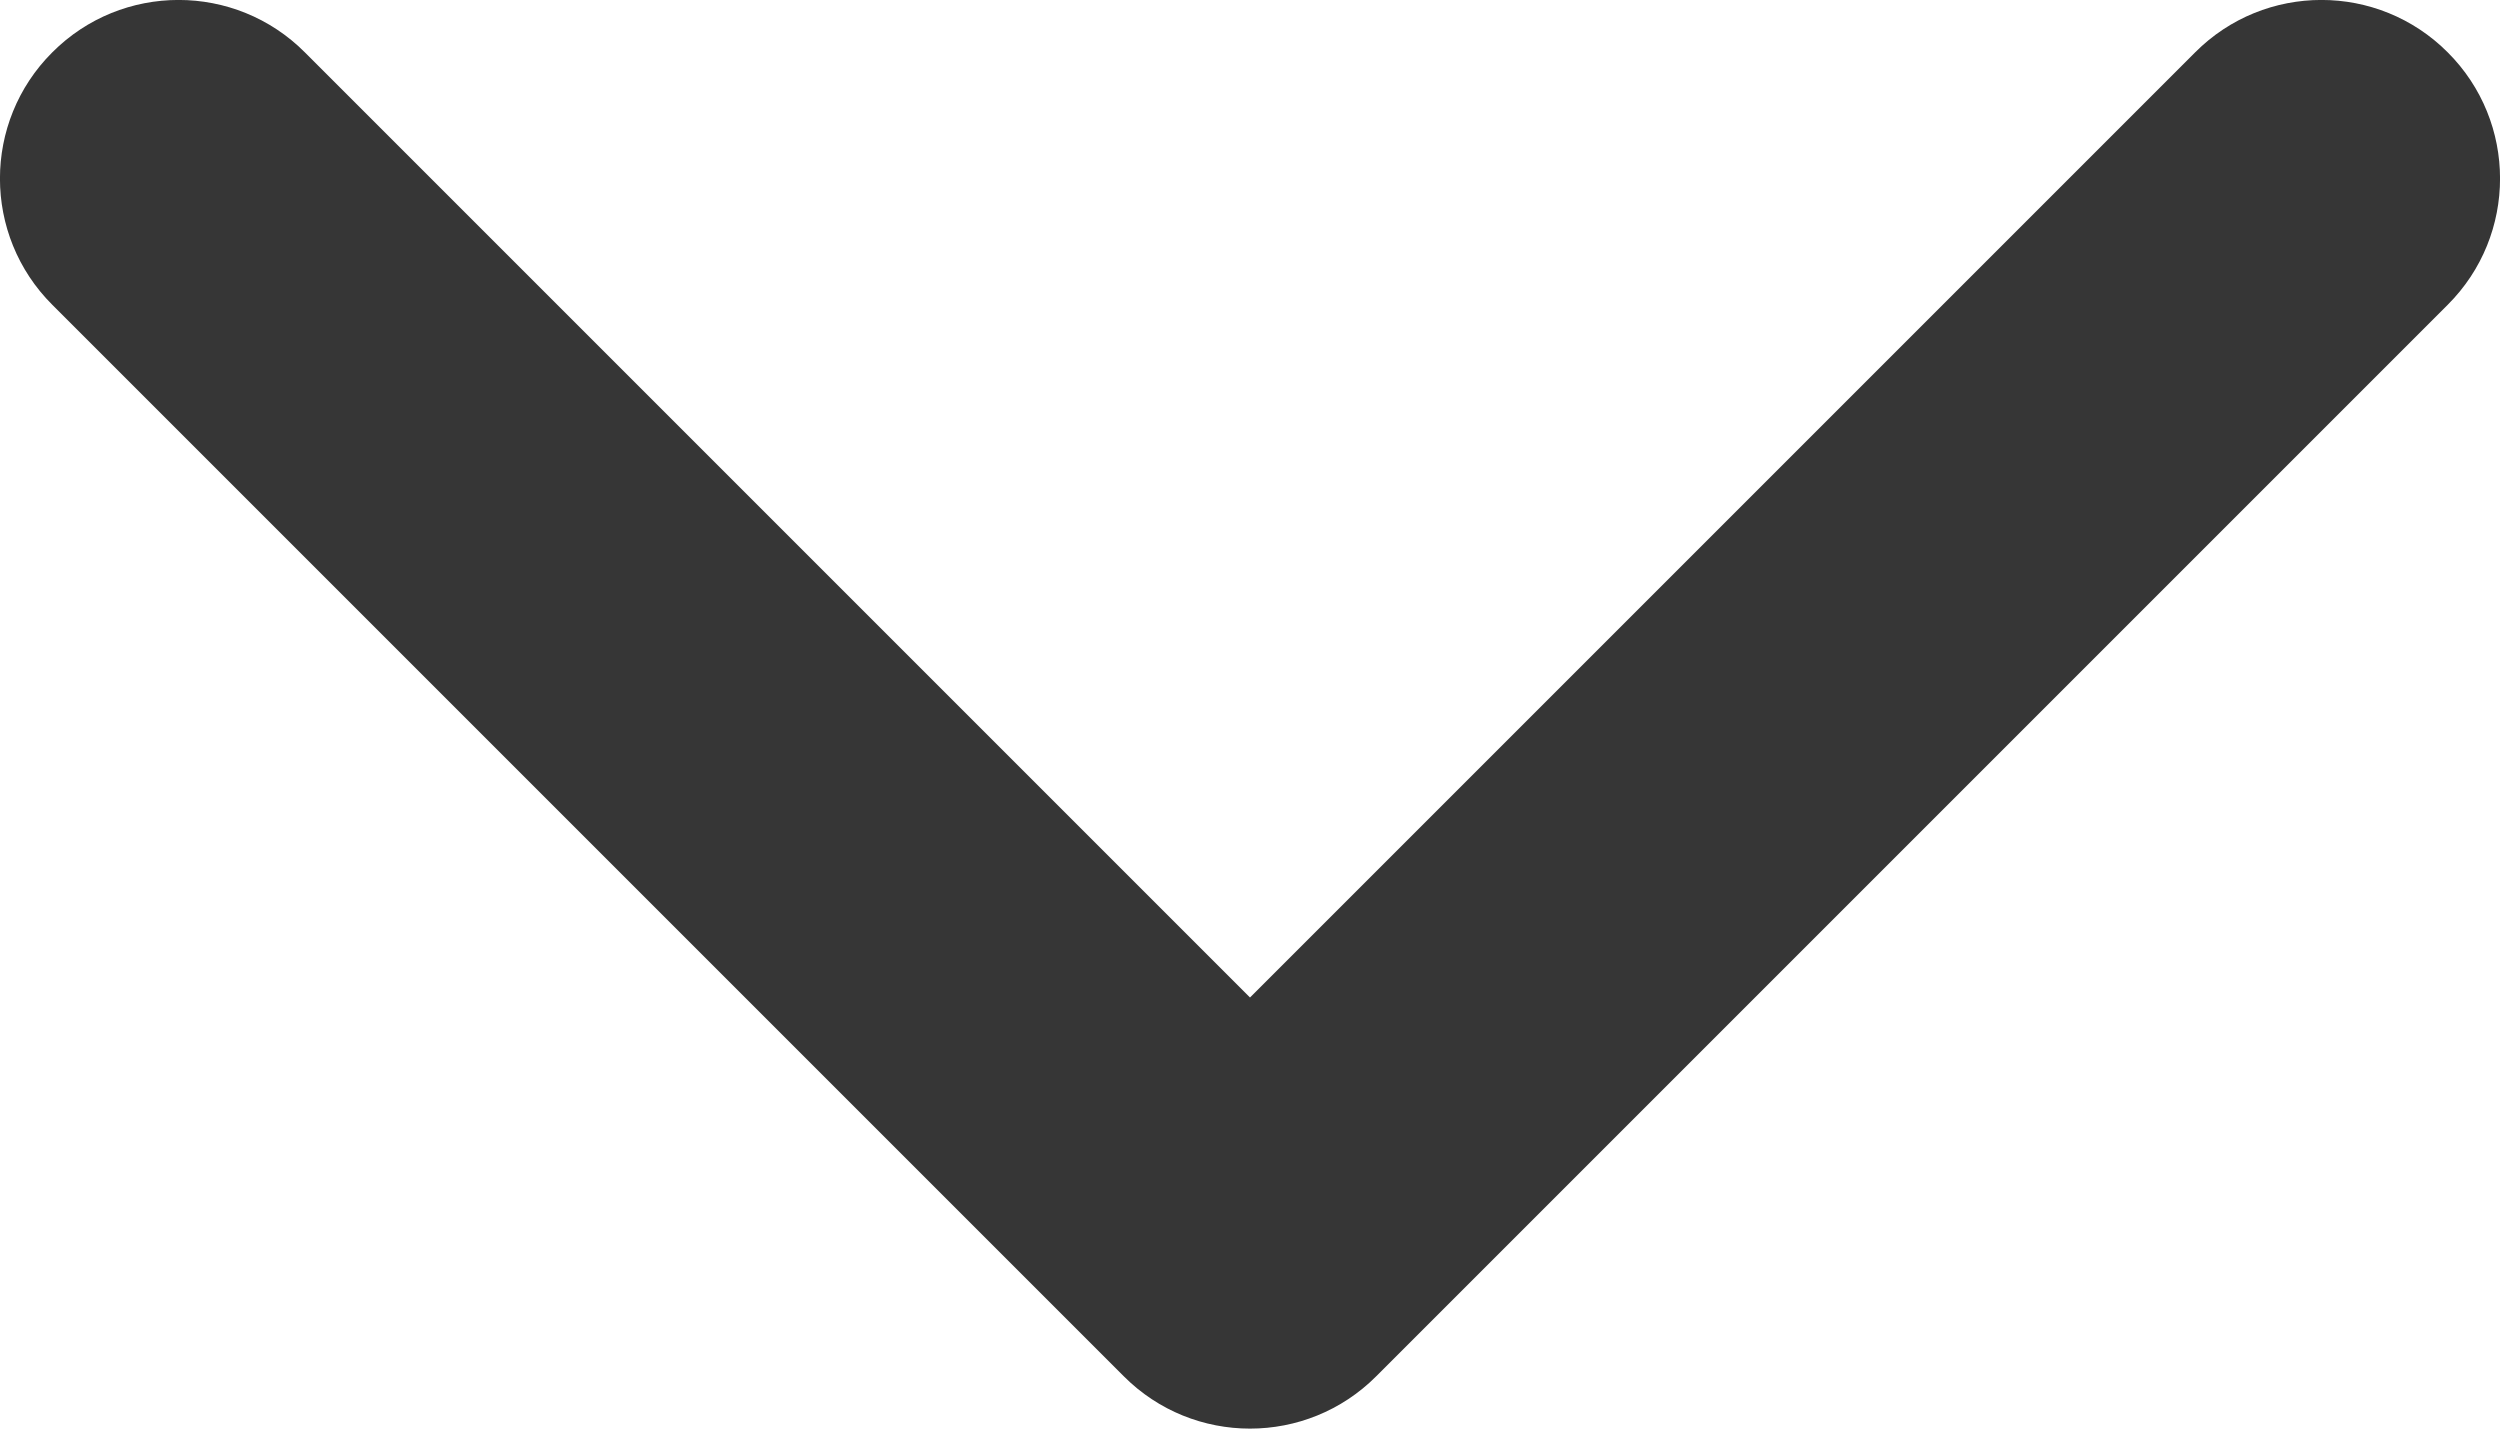
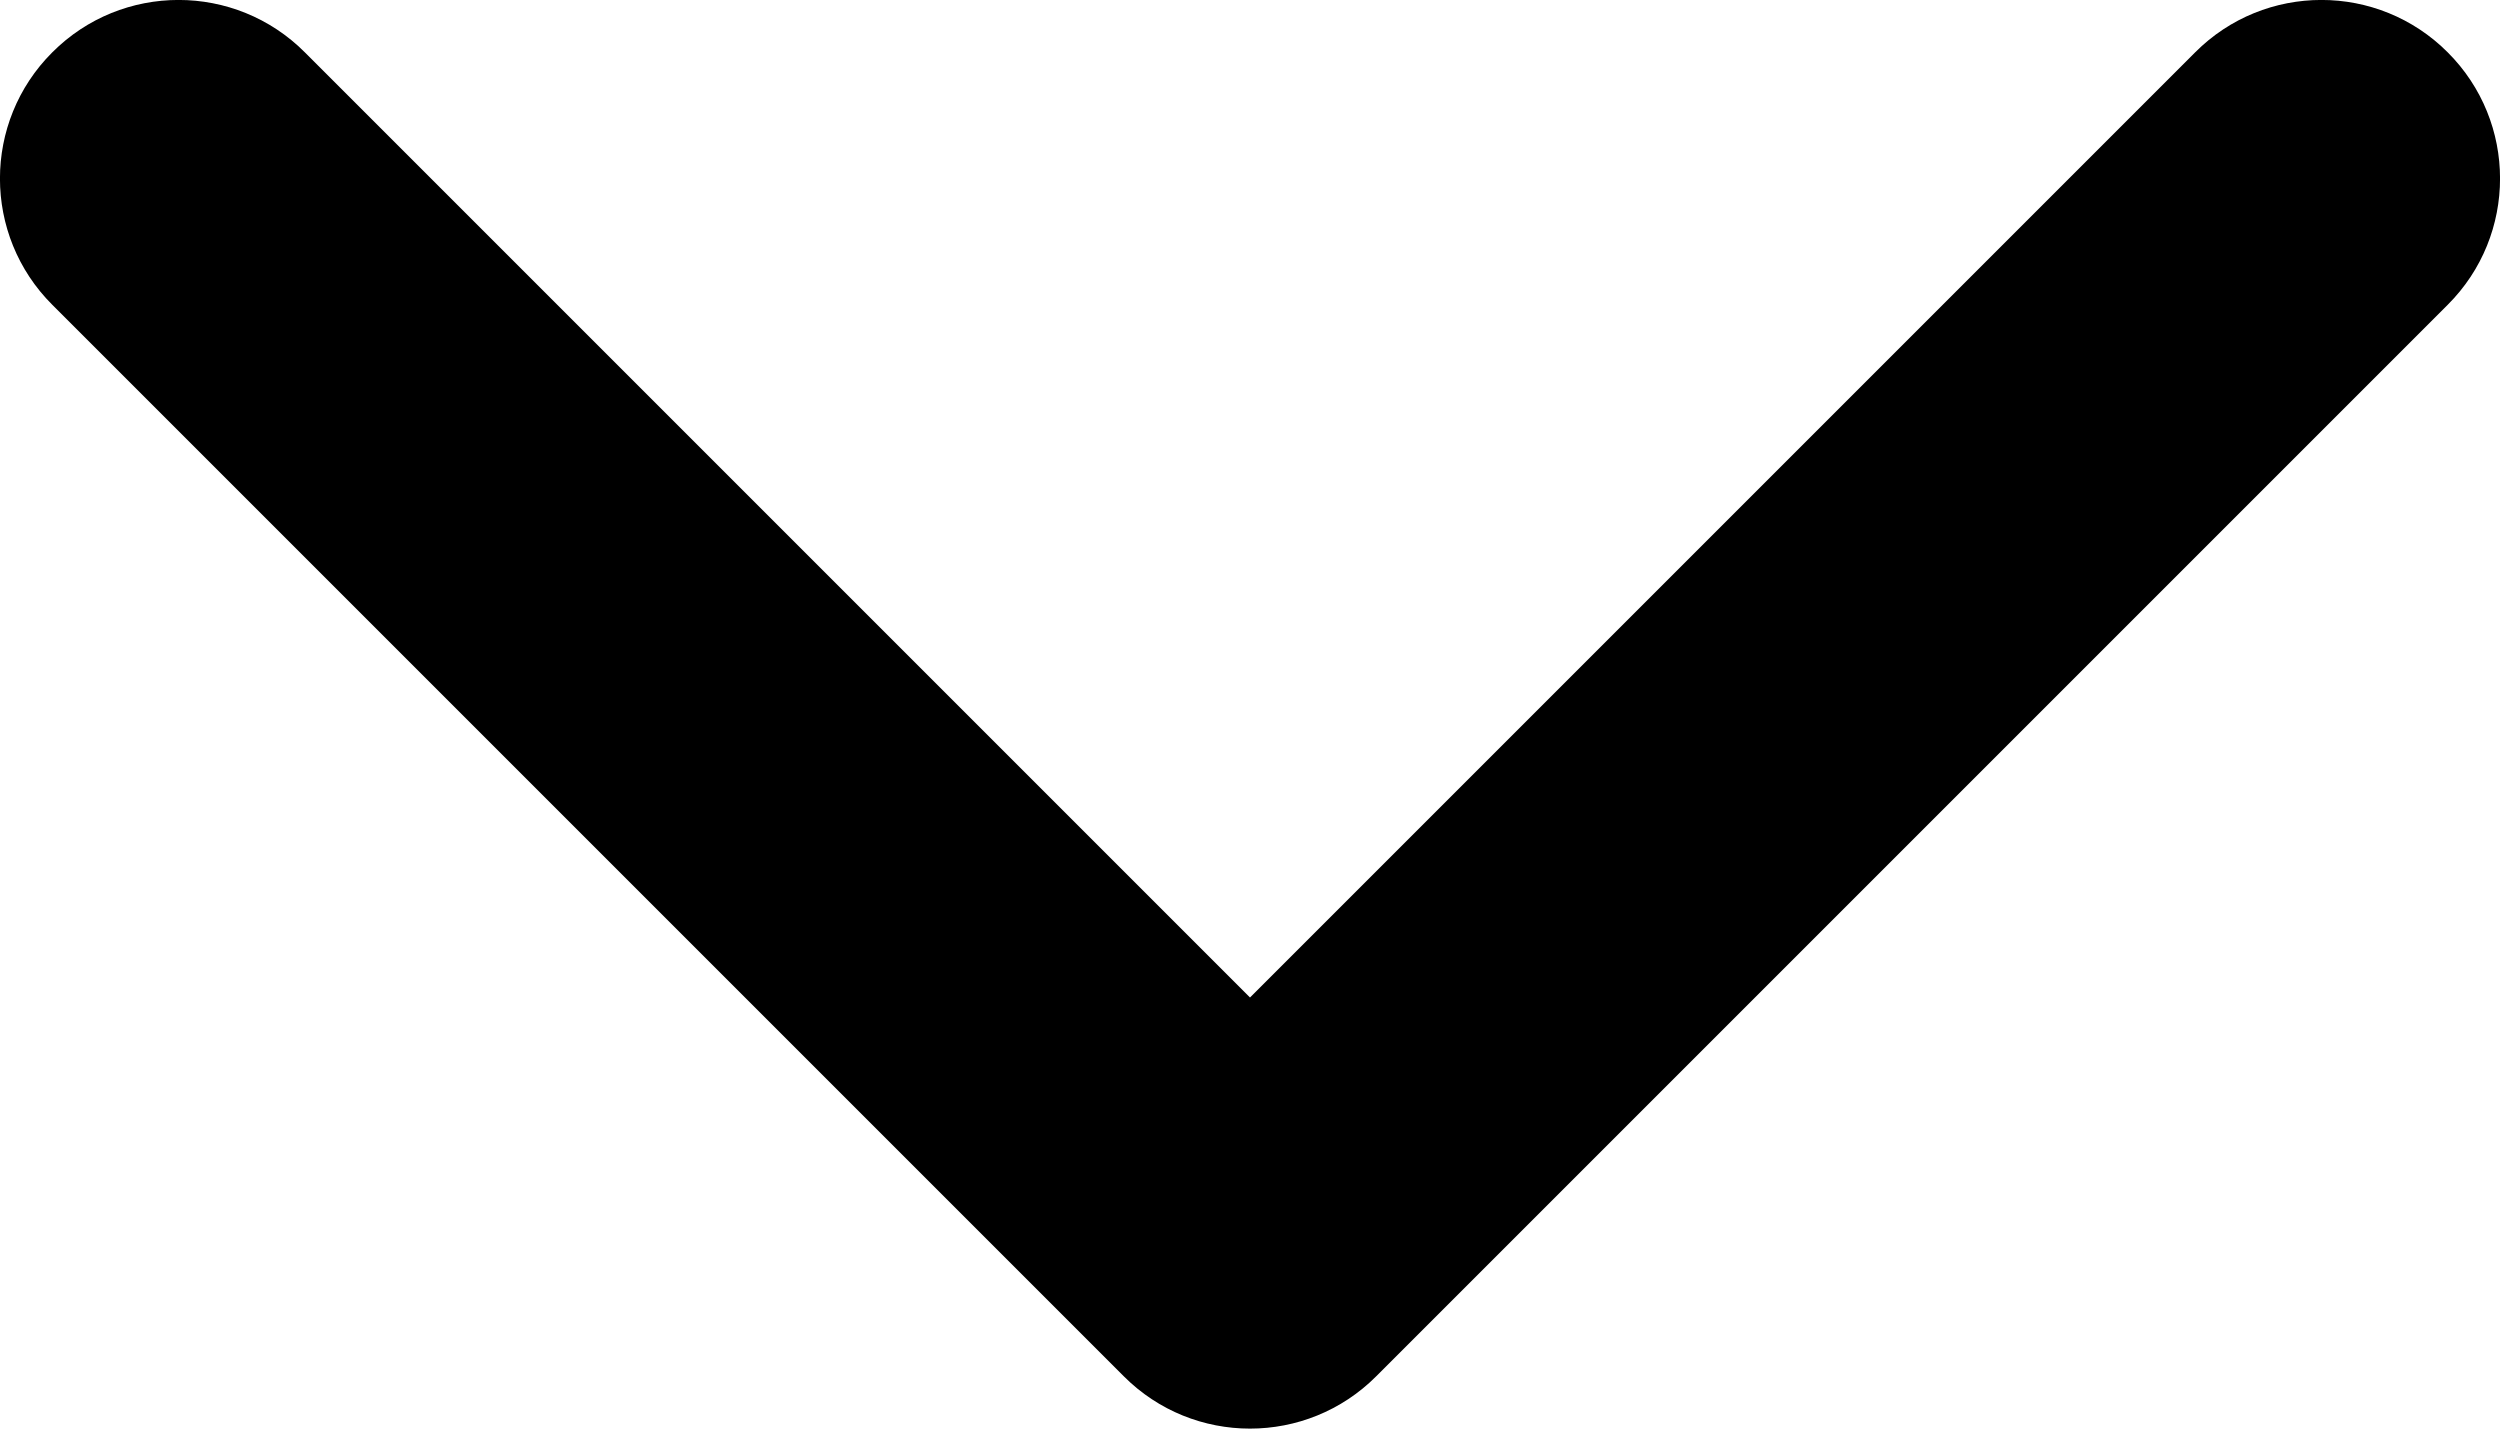
- <svg xmlns="http://www.w3.org/2000/svg" width="14" height="8" viewBox="0 0 14 8" fill="none">
-   <path fill-rule="evenodd" clip-rule="evenodd" d="M0.293 0.293C0.683 -0.098 1.317 -0.098 1.707 0.293L7 5.586L12.293 0.293C12.683 -0.098 13.317 -0.098 13.707 0.293C14.098 0.683 14.098 1.317 13.707 1.707L7.707 7.707C7.317 8.098 6.683 8.098 6.293 7.707L0.293 1.707C-0.098 1.317 -0.098 0.683 0.293 0.293Z" fill="#363636" />
+ <svg xmlns="http://www.w3.org/2000/svg" width="14" height="8" viewBox="0 0 14 8">
+   <path fillRule="evenodd" clipRule="evenodd" d="M0.293 0.293C0.683 -0.098 1.317 -0.098 1.707 0.293L7 5.586L12.293 0.293C12.683 -0.098 13.317 -0.098 13.707 0.293C14.098 0.683 14.098 1.317 13.707 1.707L7.707 7.707C7.317 8.098 6.683 8.098 6.293 7.707L0.293 1.707C-0.098 1.317 -0.098 0.683 0.293 0.293Z" />
</svg>
